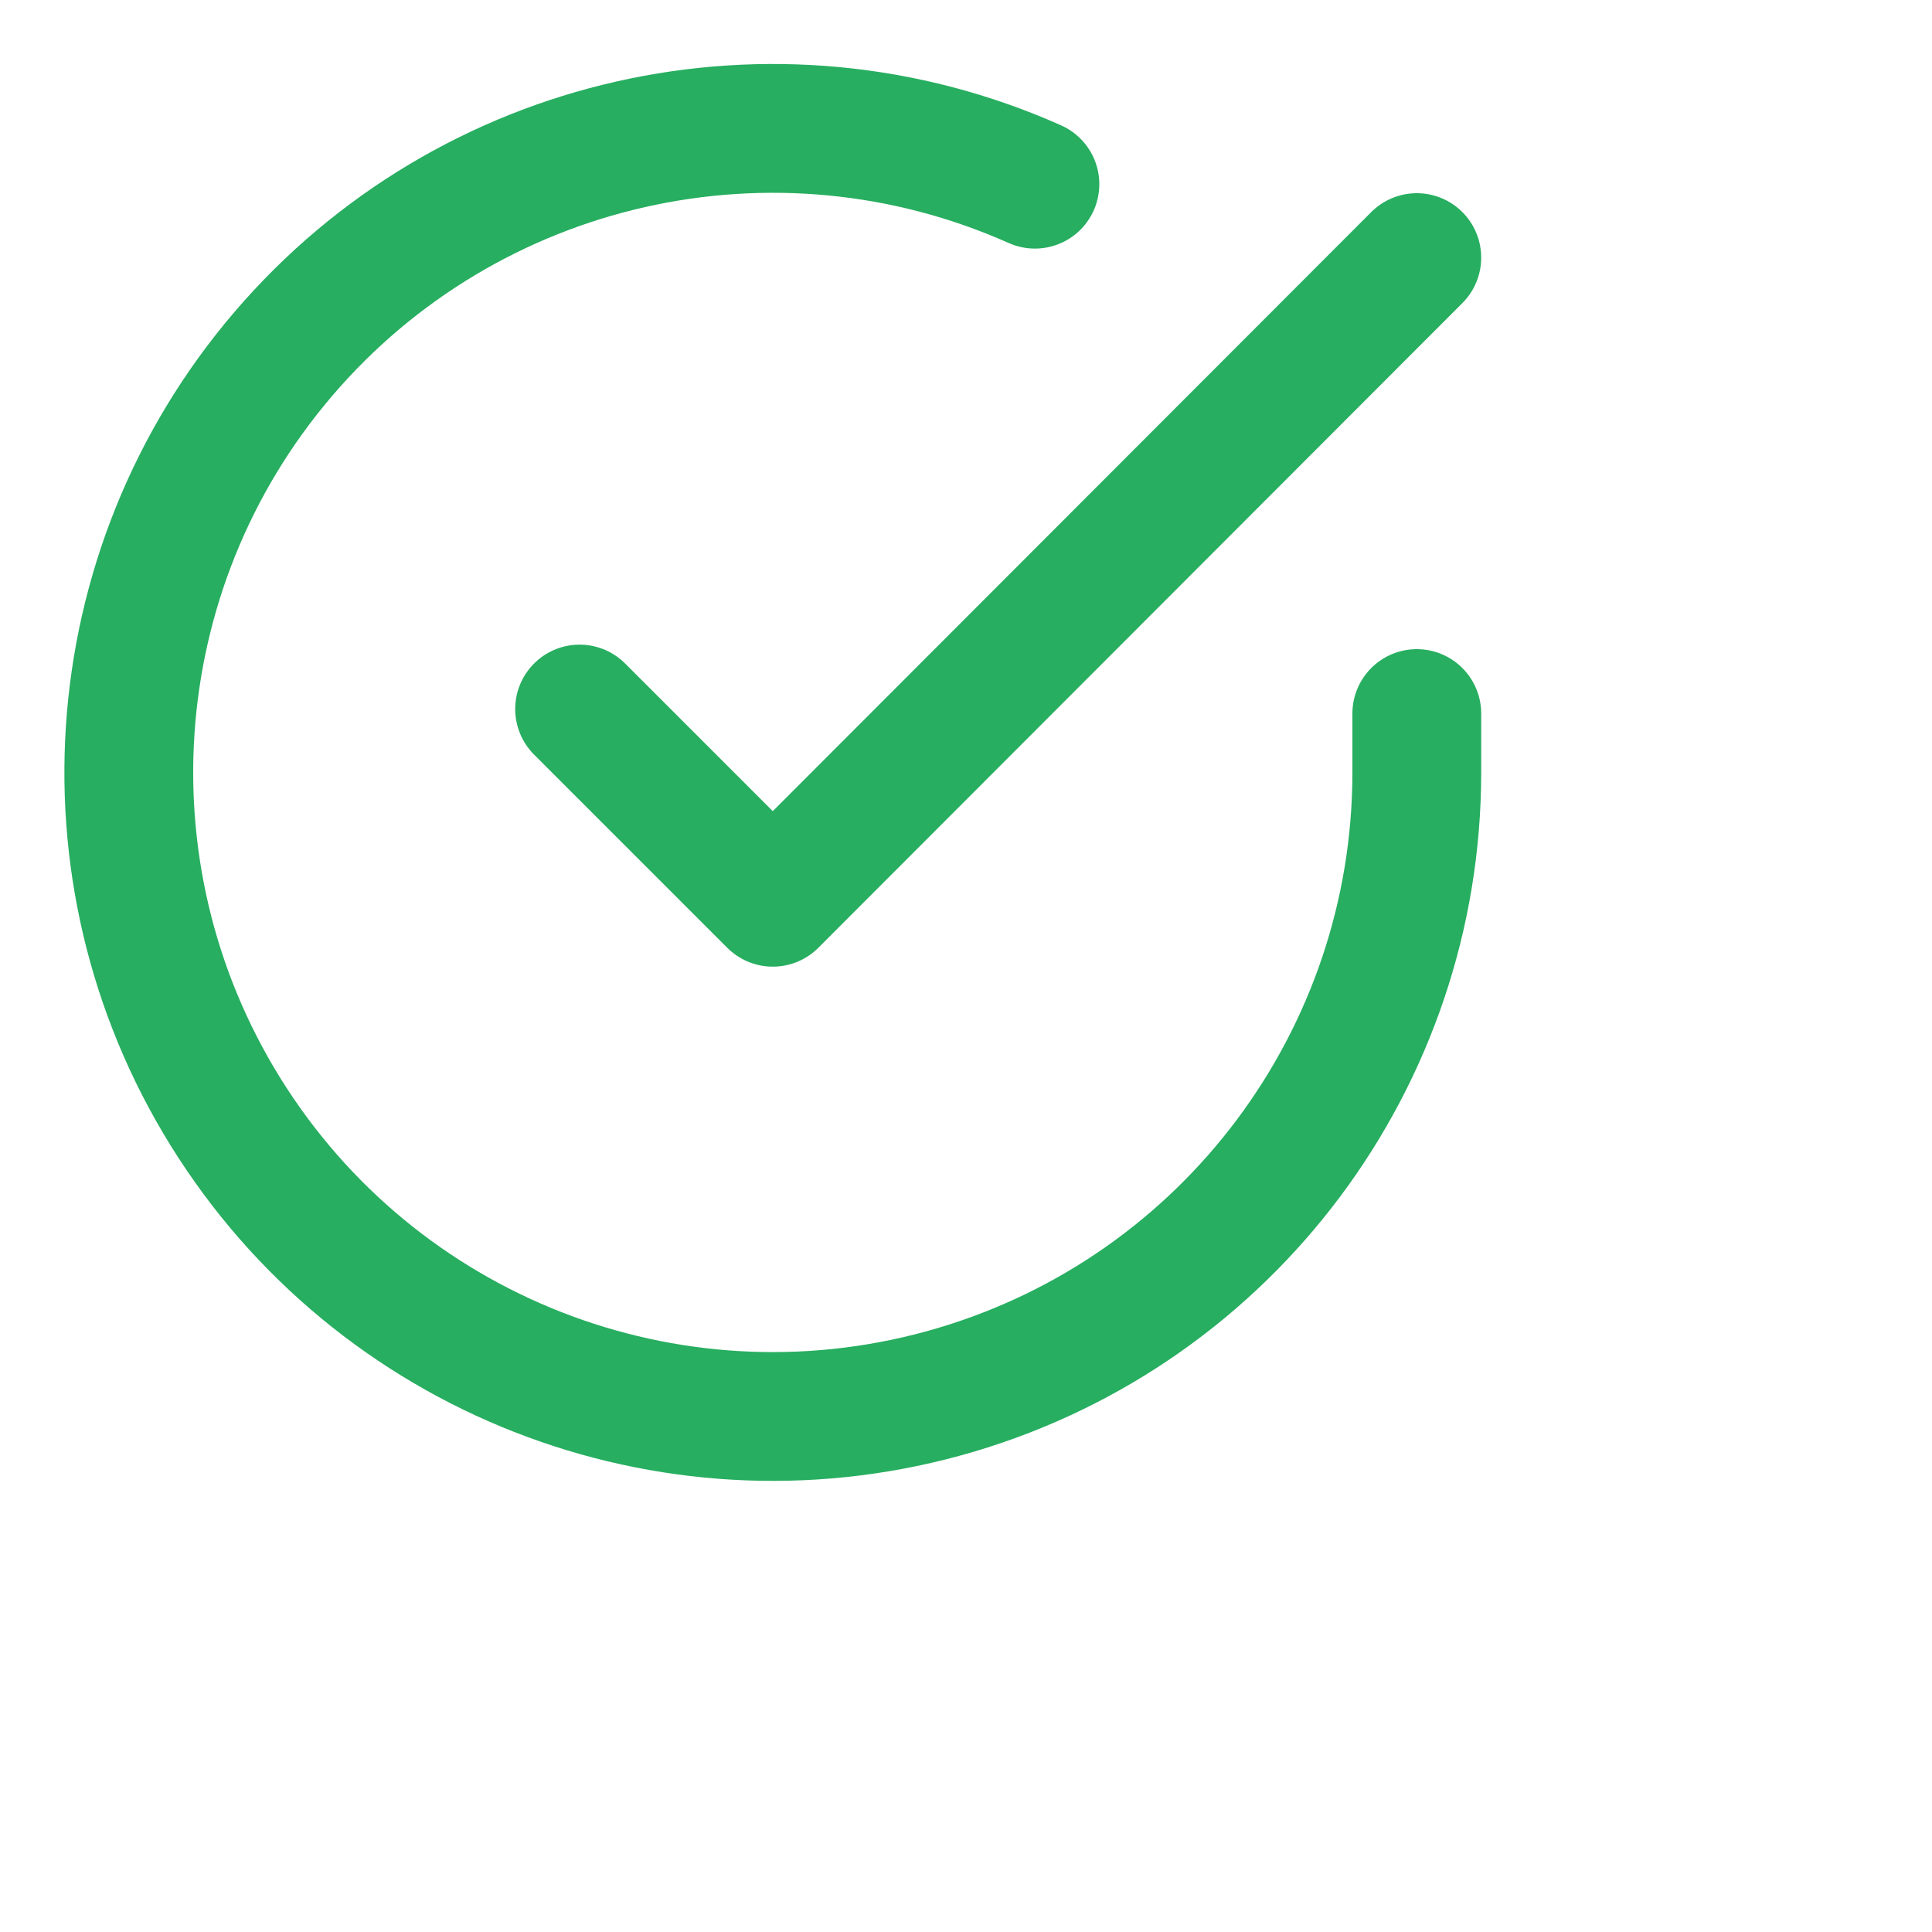
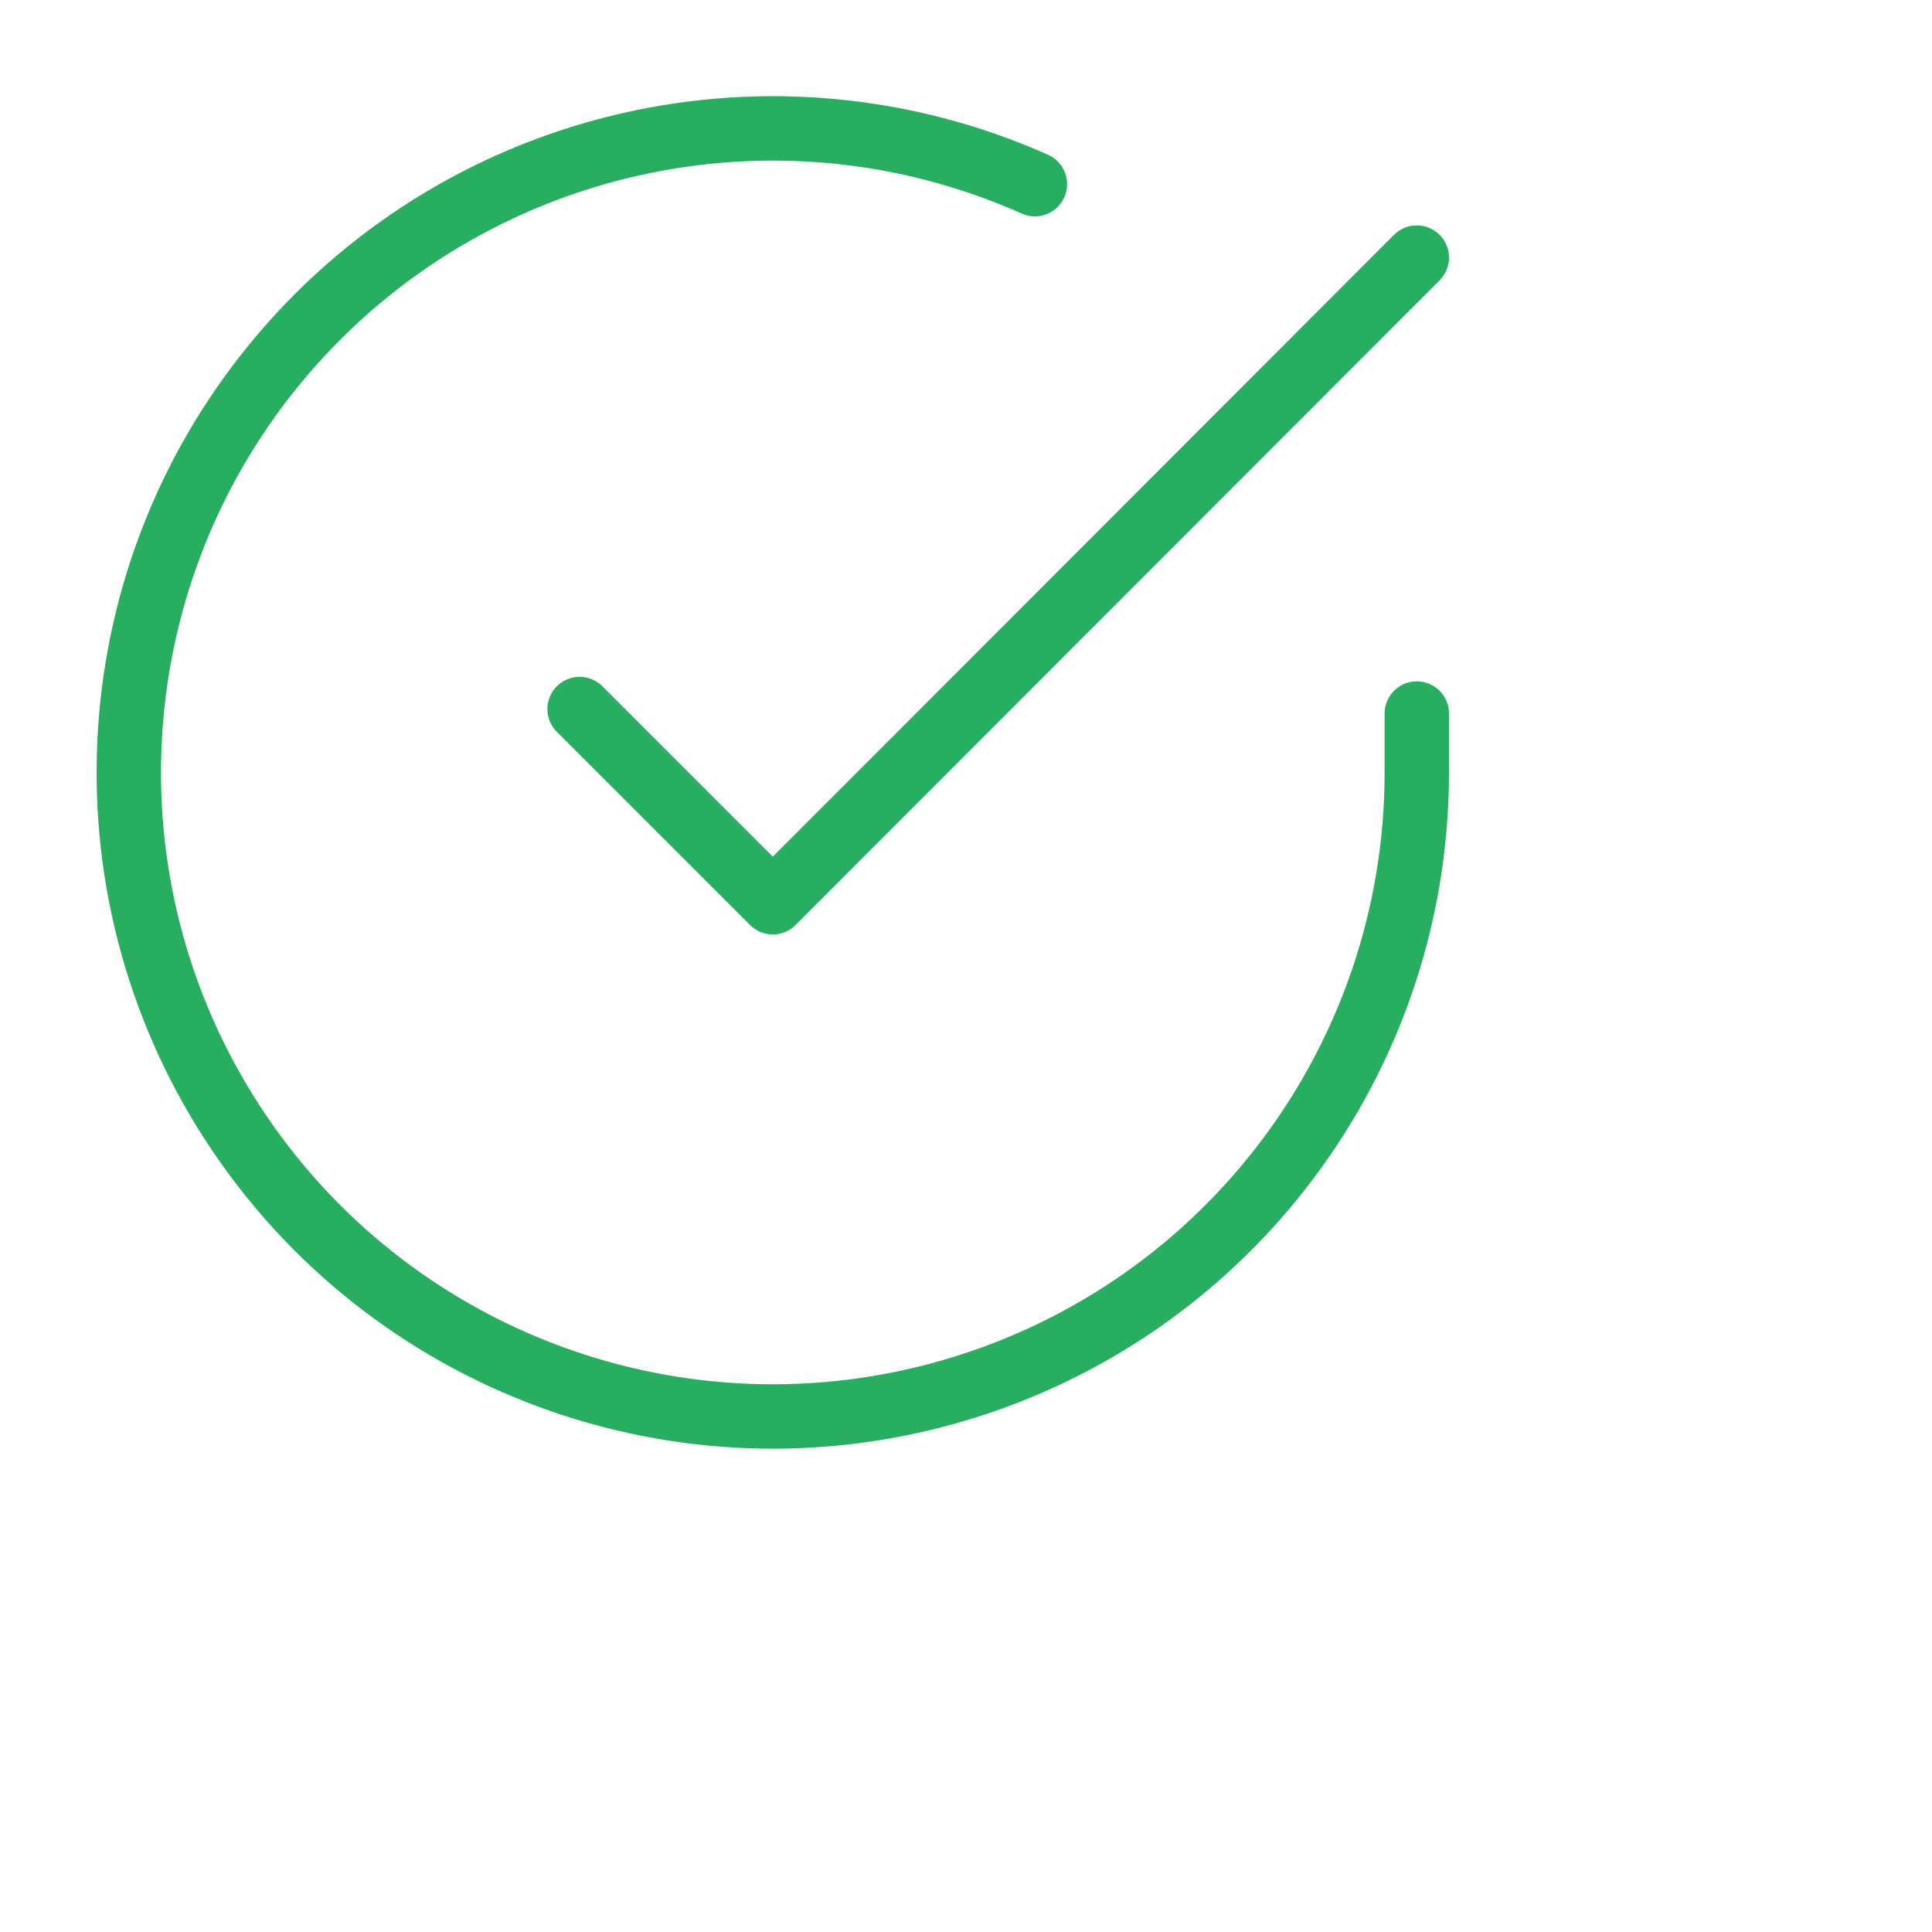
- <svg xmlns="http://www.w3.org/2000/svg" width="30" height="30" viewBox="0 0 30 30" fill="none" stroke="#27AE60" stroke-width="2" stroke-linecap="round" stroke-linejoin="round">
+ <svg xmlns="http://www.w3.org/2000/svg" width="30" height="30" viewBox="0 0 30 30" fill="none" stroke="#27AE60" strokeWidth="2" stroke-linecap="round" stroke-linejoin="round">
  <path d="M22 11.08V12a10 10 0 1 1-5.93-9.14" />
  <polyline points="22 4 12 14.01 9 11.01" />
</svg>
